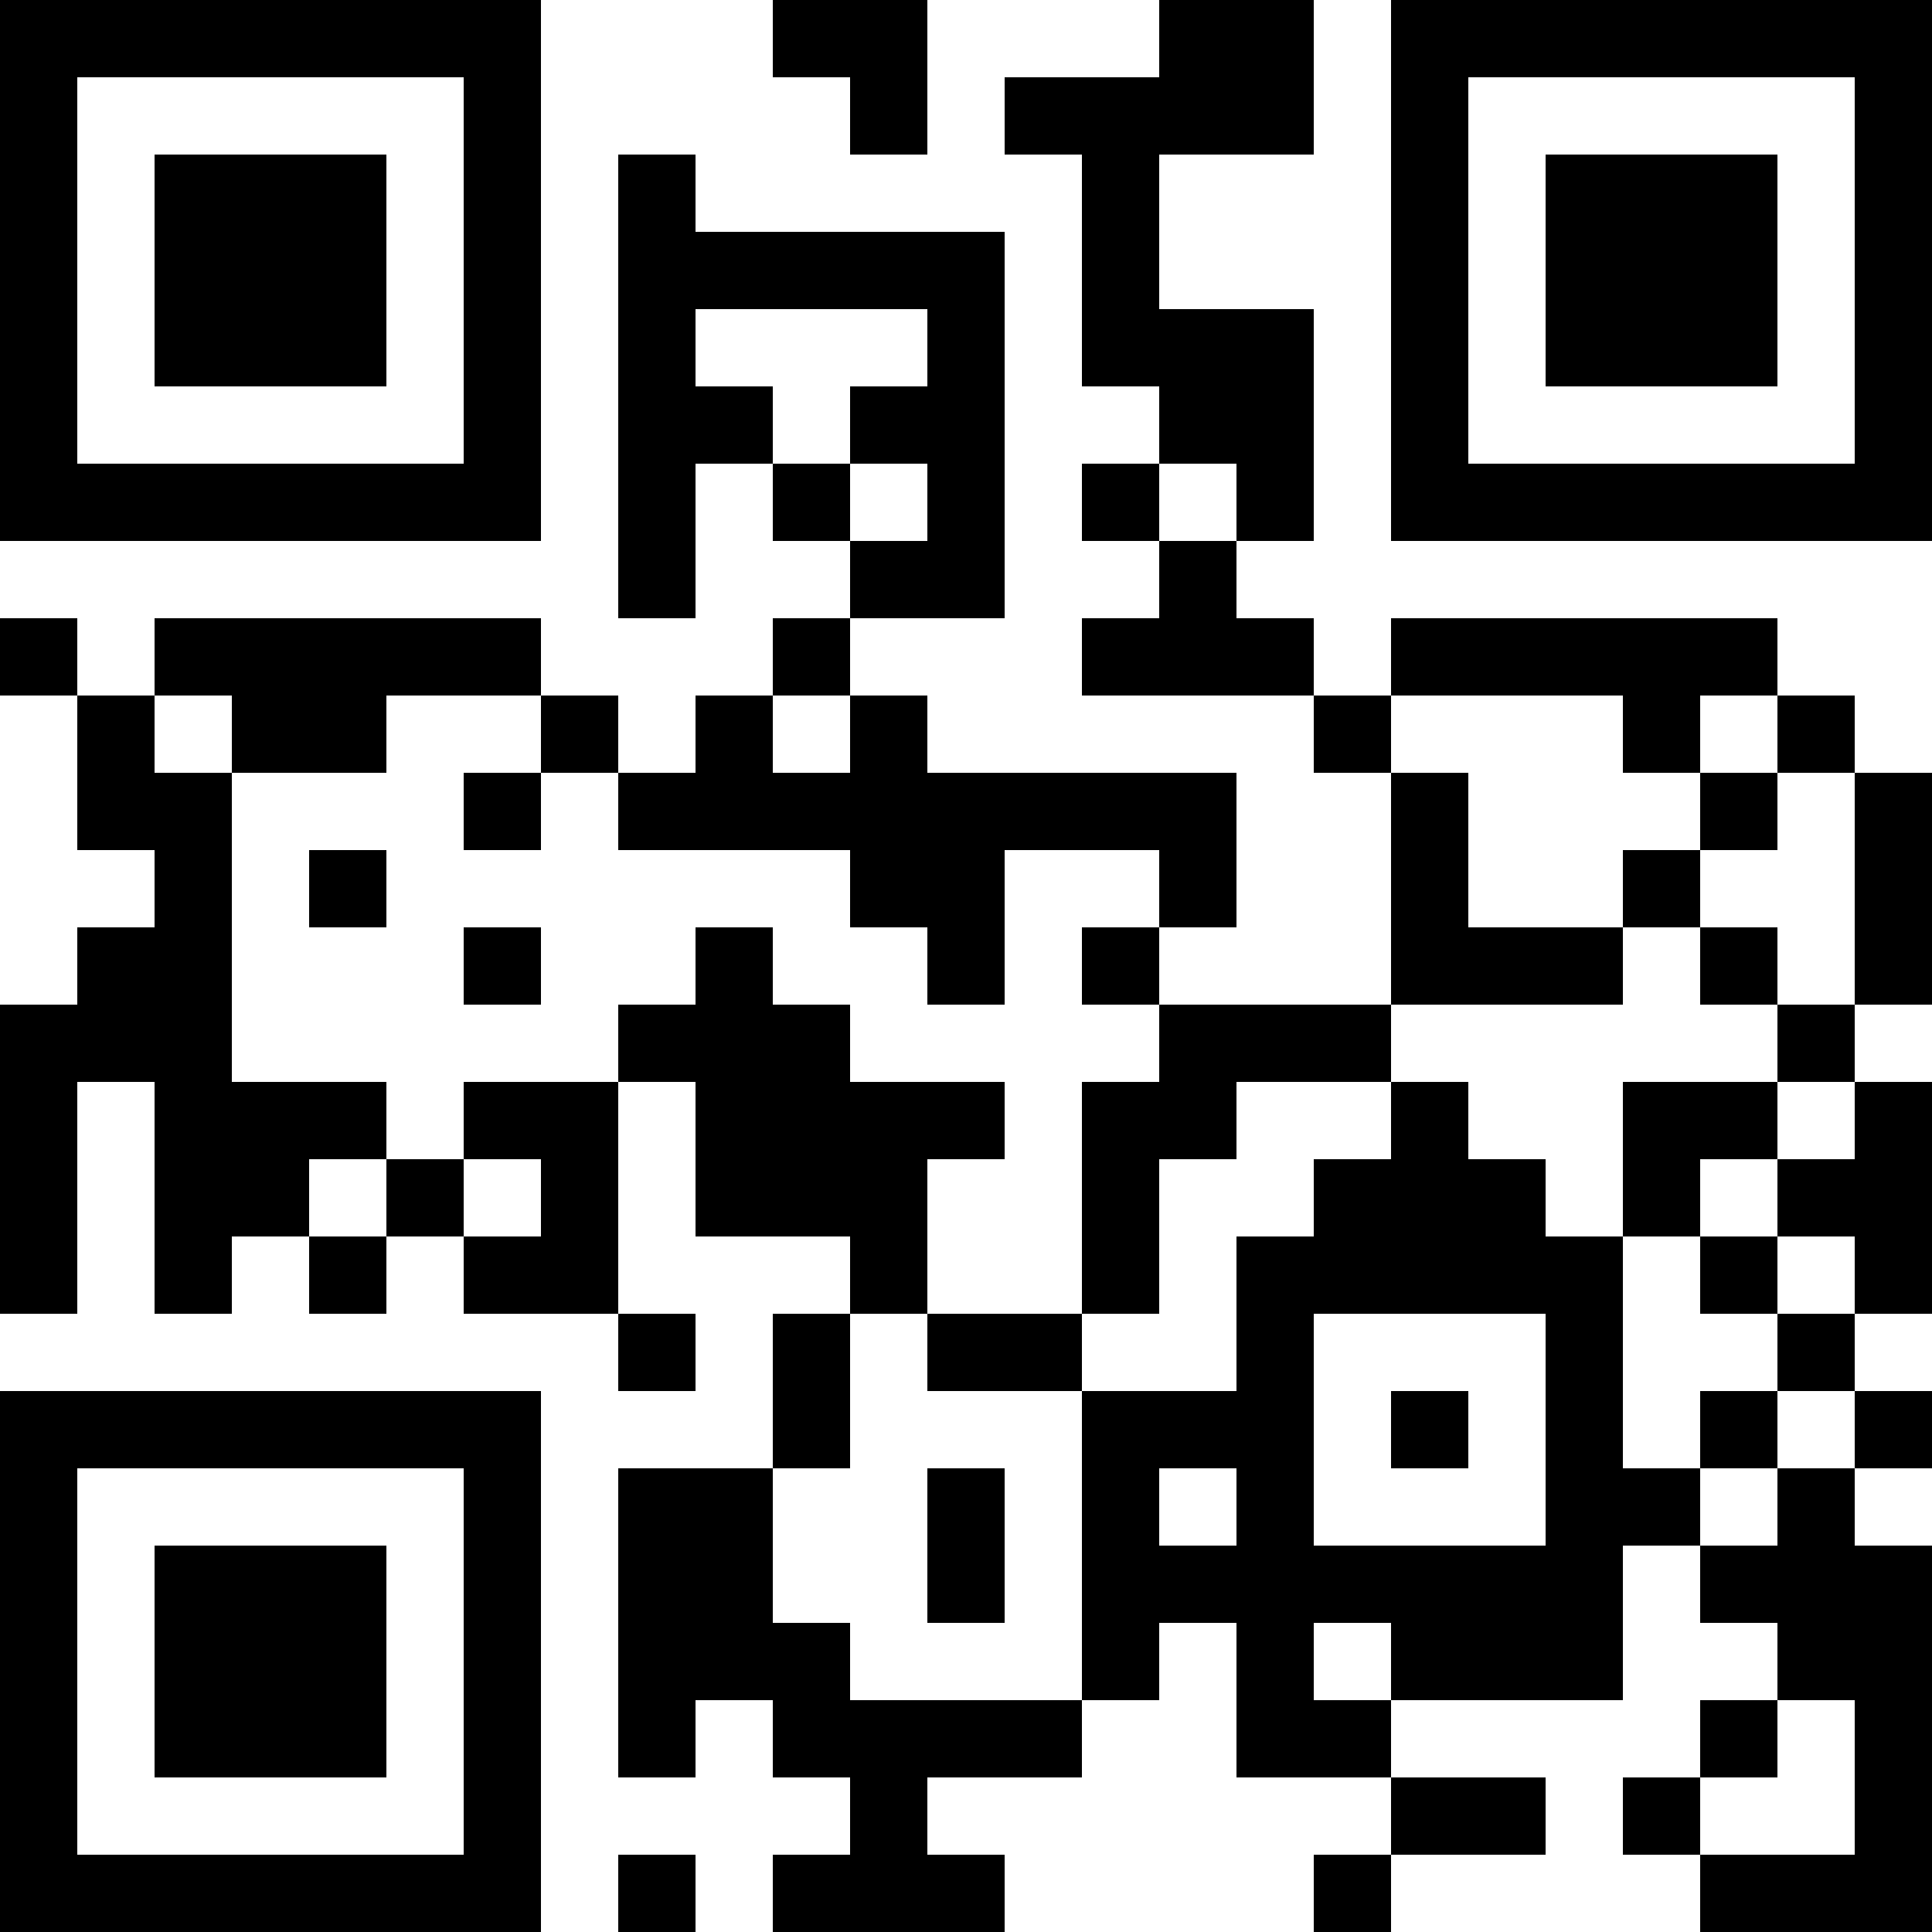
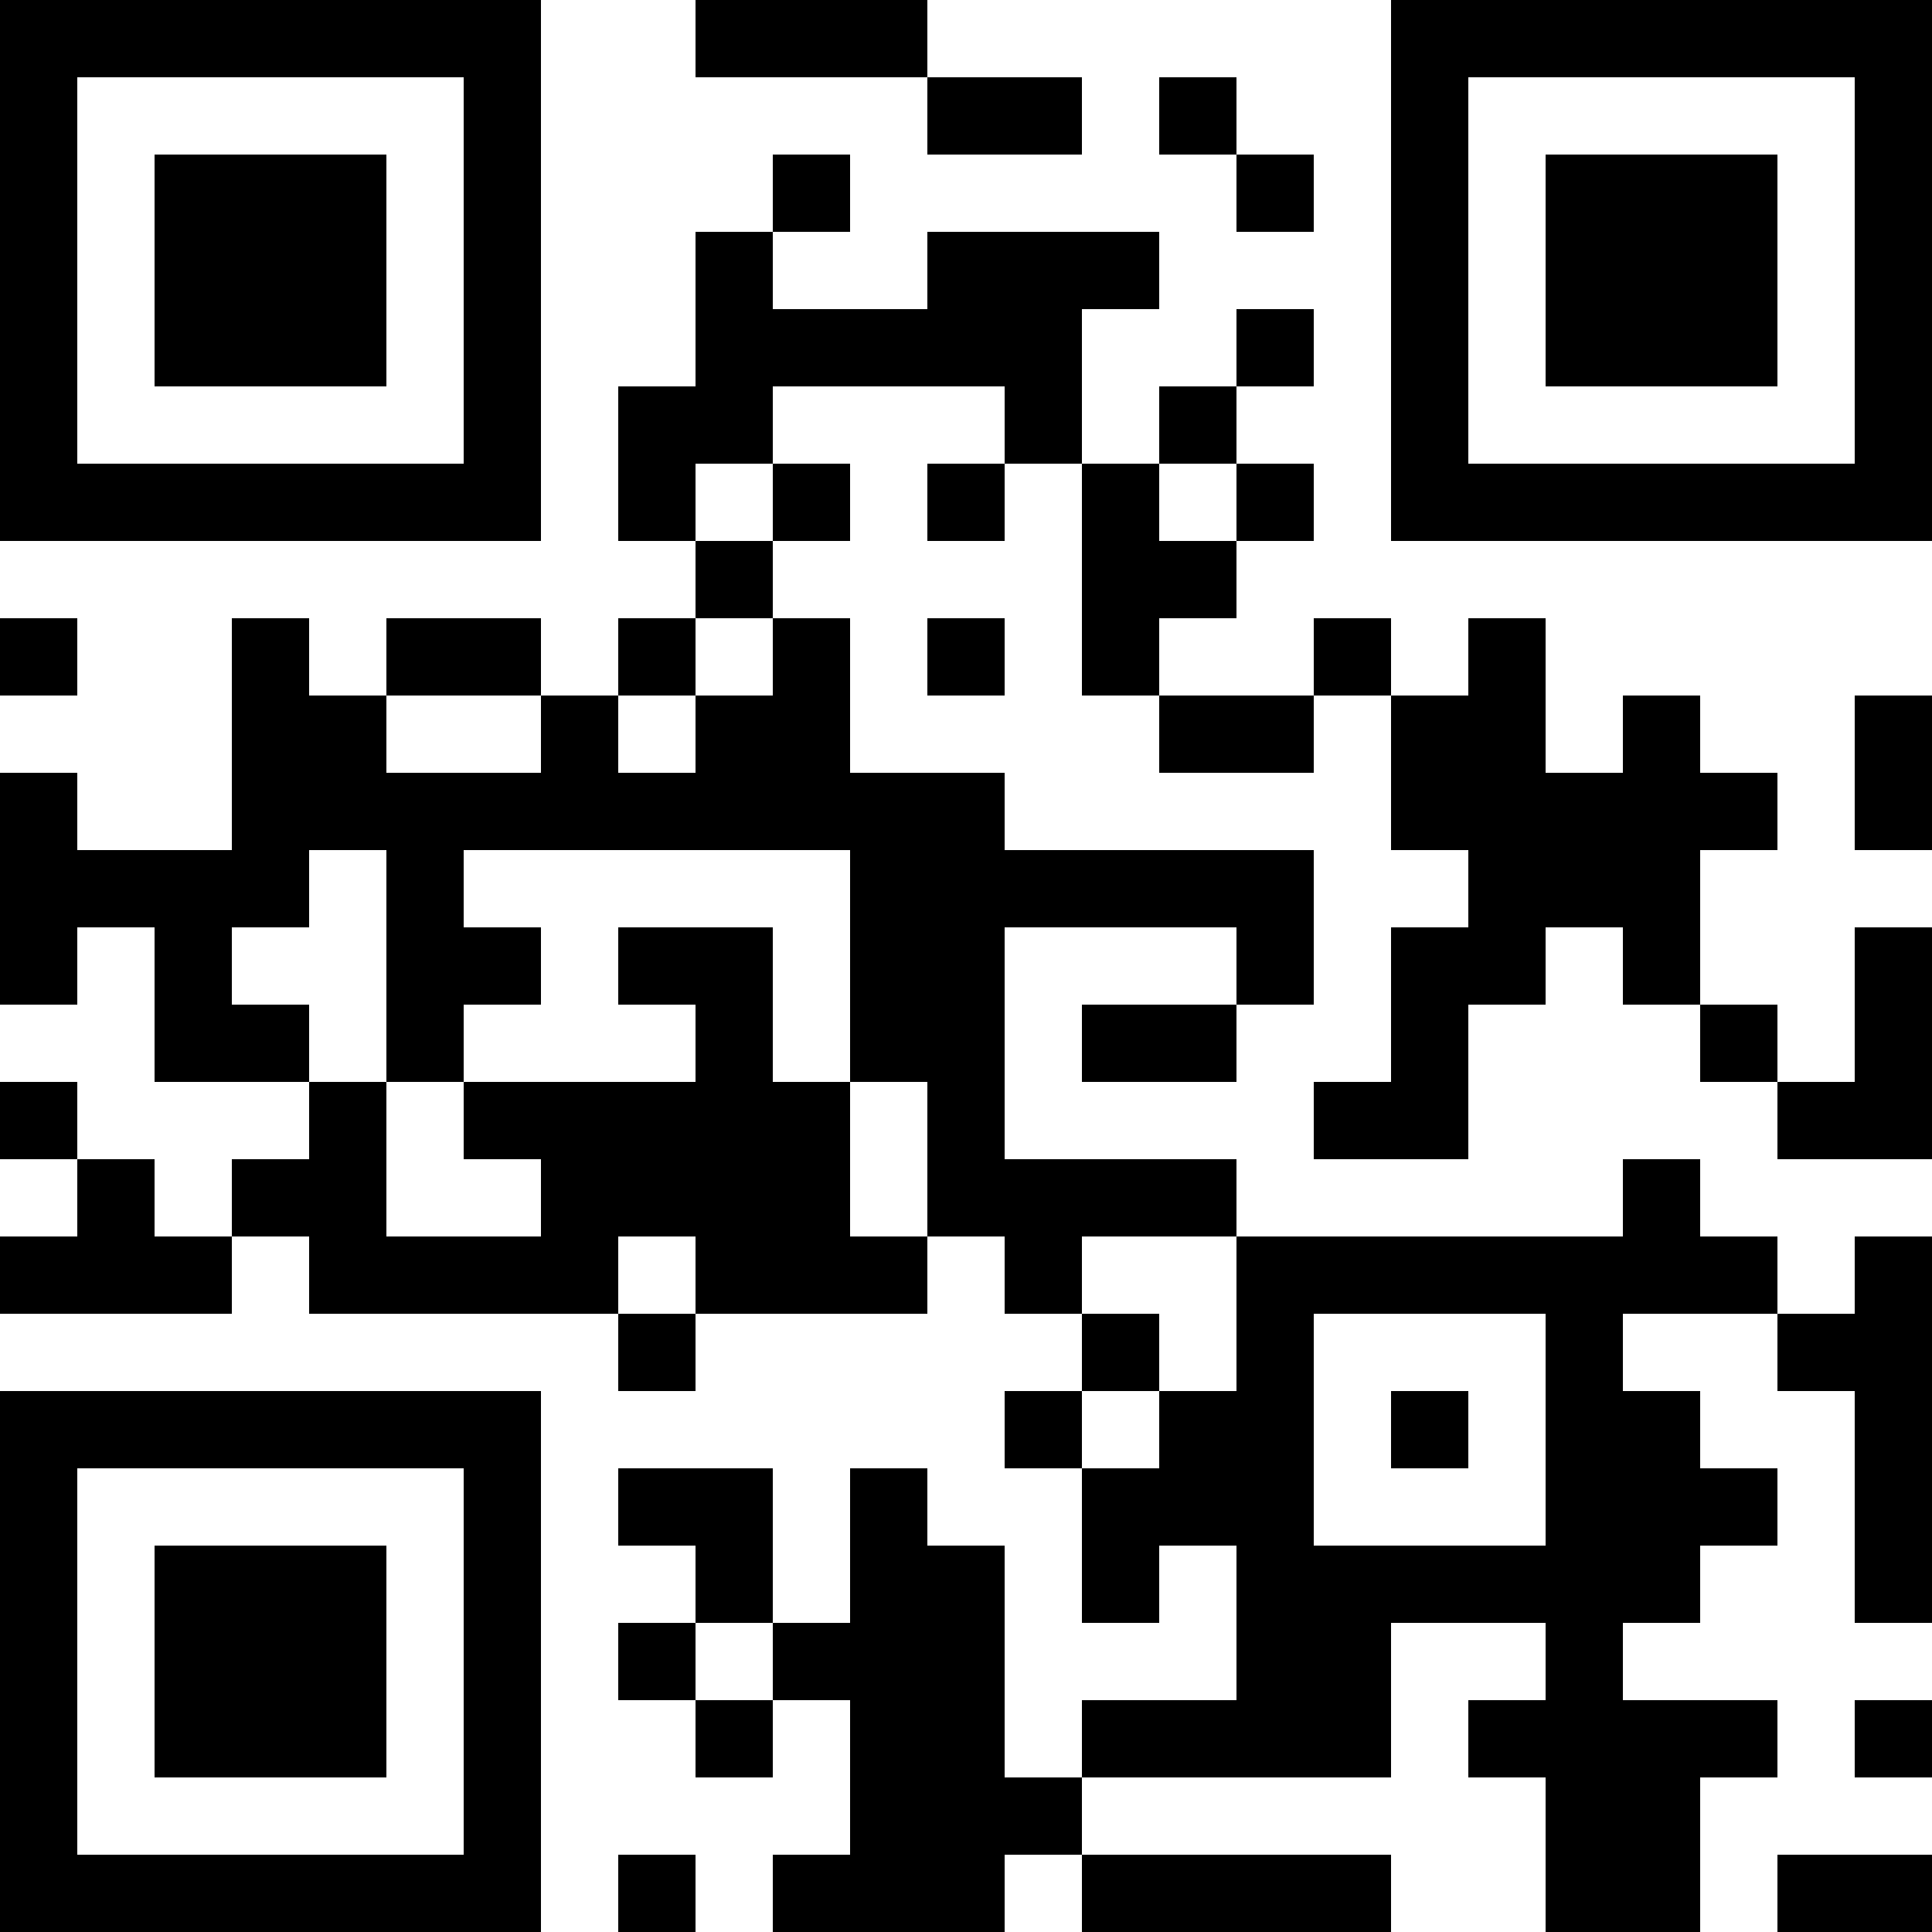
<svg xmlns="http://www.w3.org/2000/svg" version="1.1" width="200" height="200" viewBox="0 0 200 200">
  <rect x="0" y="0" width="200" height="200" fill="#ffffff" />
  <g transform="scale(8)">
    <g transform="translate(0,0)">
-       <path fill-rule="evenodd" d="M10 0L10 1L11 1L11 2L12 2L12 0ZM15 0L15 1L13 1L13 2L14 2L14 5L15 5L15 6L14 6L14 7L15 7L15 8L14 8L14 9L17 9L17 10L18 10L18 13L15 13L15 12L16 12L16 10L12 10L12 9L11 9L11 8L13 8L13 3L9 3L9 2L8 2L8 8L9 8L9 6L10 6L10 7L11 7L11 8L10 8L10 9L9 9L9 10L8 10L8 9L7 9L7 8L2 8L2 9L1 9L1 8L0 8L0 9L1 9L1 11L2 11L2 12L1 12L1 13L0 13L0 17L1 17L1 14L2 14L2 17L3 17L3 16L4 16L4 17L5 17L5 16L6 16L6 17L8 17L8 18L9 18L9 17L8 17L8 14L9 14L9 16L11 16L11 17L10 17L10 19L8 19L8 23L9 23L9 22L10 22L10 23L11 23L11 24L10 24L10 25L13 25L13 24L12 24L12 23L14 23L14 22L15 22L15 21L16 21L16 23L18 23L18 24L17 24L17 25L18 25L18 24L20 24L20 23L18 23L18 22L21 22L21 20L22 20L22 21L23 21L23 22L22 22L22 23L21 23L21 24L22 24L22 25L25 25L25 20L24 20L24 19L25 19L25 18L24 18L24 17L25 17L25 14L24 14L24 13L25 13L25 10L24 10L24 9L23 9L23 8L18 8L18 9L17 9L17 8L16 8L16 7L17 7L17 4L15 4L15 2L17 2L17 0ZM9 4L9 5L10 5L10 6L11 6L11 7L12 7L12 6L11 6L11 5L12 5L12 4ZM15 6L15 7L16 7L16 6ZM2 9L2 10L3 10L3 14L5 14L5 15L4 15L4 16L5 16L5 15L6 15L6 16L7 16L7 15L6 15L6 14L8 14L8 13L9 13L9 12L10 12L10 13L11 13L11 14L13 14L13 15L12 15L12 17L11 17L11 19L10 19L10 21L11 21L11 22L14 22L14 18L16 18L16 16L17 16L17 15L18 15L18 14L19 14L19 15L20 15L20 16L21 16L21 19L22 19L22 20L23 20L23 19L24 19L24 18L23 18L23 17L24 17L24 16L23 16L23 15L24 15L24 14L23 14L23 13L24 13L24 10L23 10L23 9L22 9L22 10L21 10L21 9L18 9L18 10L19 10L19 12L21 12L21 13L18 13L18 14L16 14L16 15L15 15L15 17L14 17L14 14L15 14L15 13L14 13L14 12L15 12L15 11L13 11L13 13L12 13L12 12L11 12L11 11L8 11L8 10L7 10L7 9L5 9L5 10L3 10L3 9ZM10 9L10 10L11 10L11 9ZM6 10L6 11L7 11L7 10ZM22 10L22 11L21 11L21 12L22 12L22 13L23 13L23 12L22 12L22 11L23 11L23 10ZM4 11L4 12L5 12L5 11ZM6 12L6 13L7 13L7 12ZM21 14L21 16L22 16L22 17L23 17L23 16L22 16L22 15L23 15L23 14ZM12 17L12 18L14 18L14 17ZM17 17L17 20L20 20L20 17ZM18 18L18 19L19 19L19 18ZM22 18L22 19L23 19L23 18ZM12 19L12 21L13 21L13 19ZM15 19L15 20L16 20L16 19ZM17 21L17 22L18 22L18 21ZM23 22L23 23L22 23L22 24L24 24L24 22ZM8 24L8 25L9 25L9 24ZM0 0L0 7L7 7L7 0ZM1 1L1 6L6 6L6 1ZM2 2L2 5L5 5L5 2ZM18 0L18 7L25 7L25 0ZM19 1L19 6L24 6L24 1ZM20 2L20 5L23 5L23 2ZM0 18L0 25L7 25L7 18ZM1 19L1 24L6 24L6 19ZM2 20L2 23L5 23L5 20Z" fill="#000000" />
+       <path fill-rule="evenodd" d="M9 0L9 1L12 1L12 2L14 2L14 1L12 1L12 0ZM15 1L15 2L16 2L16 3L17 3L17 2L16 2L16 1ZM10 2L10 3L9 3L9 5L8 5L8 7L9 7L9 8L8 8L8 9L7 9L7 8L5 8L5 9L4 9L4 8L3 8L3 11L1 11L1 10L0 10L0 13L1 13L1 12L2 12L2 14L4 14L4 15L3 15L3 16L2 16L2 15L1 15L1 14L0 14L0 15L1 15L1 16L0 16L0 17L3 17L3 16L4 16L4 17L8 17L8 18L9 18L9 17L12 17L12 16L13 16L13 17L14 17L14 18L13 18L13 19L14 19L14 21L15 21L15 20L16 20L16 22L14 22L14 23L13 23L13 20L12 20L12 19L11 19L11 21L10 21L10 19L8 19L8 20L9 20L9 21L8 21L8 22L9 22L9 23L10 23L10 22L11 22L11 24L10 24L10 25L13 25L13 24L14 24L14 25L18 25L18 24L14 24L14 23L18 23L18 21L20 21L20 22L19 22L19 23L20 23L20 25L22 25L22 23L23 23L23 22L21 22L21 21L22 21L22 20L23 20L23 19L22 19L22 18L21 18L21 17L23 17L23 18L24 18L24 21L25 21L25 16L24 16L24 17L23 17L23 16L22 16L22 15L21 15L21 16L16 16L16 15L13 15L13 12L16 12L16 13L14 13L14 14L16 14L16 13L17 13L17 11L13 11L13 10L11 10L11 8L10 8L10 7L11 7L11 6L10 6L10 5L13 5L13 6L12 6L12 7L13 7L13 6L14 6L14 9L15 9L15 10L17 10L17 9L18 9L18 11L19 11L19 12L18 12L18 14L17 14L17 15L19 15L19 13L20 13L20 12L21 12L21 13L22 13L22 14L23 14L23 15L25 15L25 12L24 12L24 14L23 14L23 13L22 13L22 11L23 11L23 10L22 10L22 9L21 9L21 10L20 10L20 8L19 8L19 9L18 9L18 8L17 8L17 9L15 9L15 8L16 8L16 7L17 7L17 6L16 6L16 5L17 5L17 4L16 4L16 5L15 5L15 6L14 6L14 4L15 4L15 3L12 3L12 4L10 4L10 3L11 3L11 2ZM9 6L9 7L10 7L10 6ZM15 6L15 7L16 7L16 6ZM0 8L0 9L1 9L1 8ZM9 8L9 9L8 9L8 10L9 10L9 9L10 9L10 8ZM12 8L12 9L13 9L13 8ZM5 9L5 10L7 10L7 9ZM24 9L24 11L25 11L25 9ZM4 11L4 12L3 12L3 13L4 13L4 14L5 14L5 16L7 16L7 15L6 15L6 14L9 14L9 13L8 13L8 12L10 12L10 14L11 14L11 16L12 16L12 14L11 14L11 11L6 11L6 12L7 12L7 13L6 13L6 14L5 14L5 11ZM8 16L8 17L9 17L9 16ZM14 16L14 17L15 17L15 18L14 18L14 19L15 19L15 18L16 18L16 16ZM17 17L17 20L20 20L20 17ZM18 18L18 19L19 19L19 18ZM9 21L9 22L10 22L10 21ZM24 22L24 23L25 23L25 22ZM8 24L8 25L9 25L9 24ZM23 24L23 25L25 25L25 24ZM0 0L0 7L7 7L7 0ZM1 1L1 6L6 6L6 1ZM2 2L2 5L5 5L5 2ZM18 0L18 7L25 7L25 0ZM19 1L19 6L24 6L24 1ZM20 2L20 5L23 5L23 2ZM0 18L0 25L7 25L7 18ZM1 19L1 24L6 24L6 19ZM2 20L2 23L5 23L5 20Z" fill="#000000" />
    </g>
  </g>
</svg>
